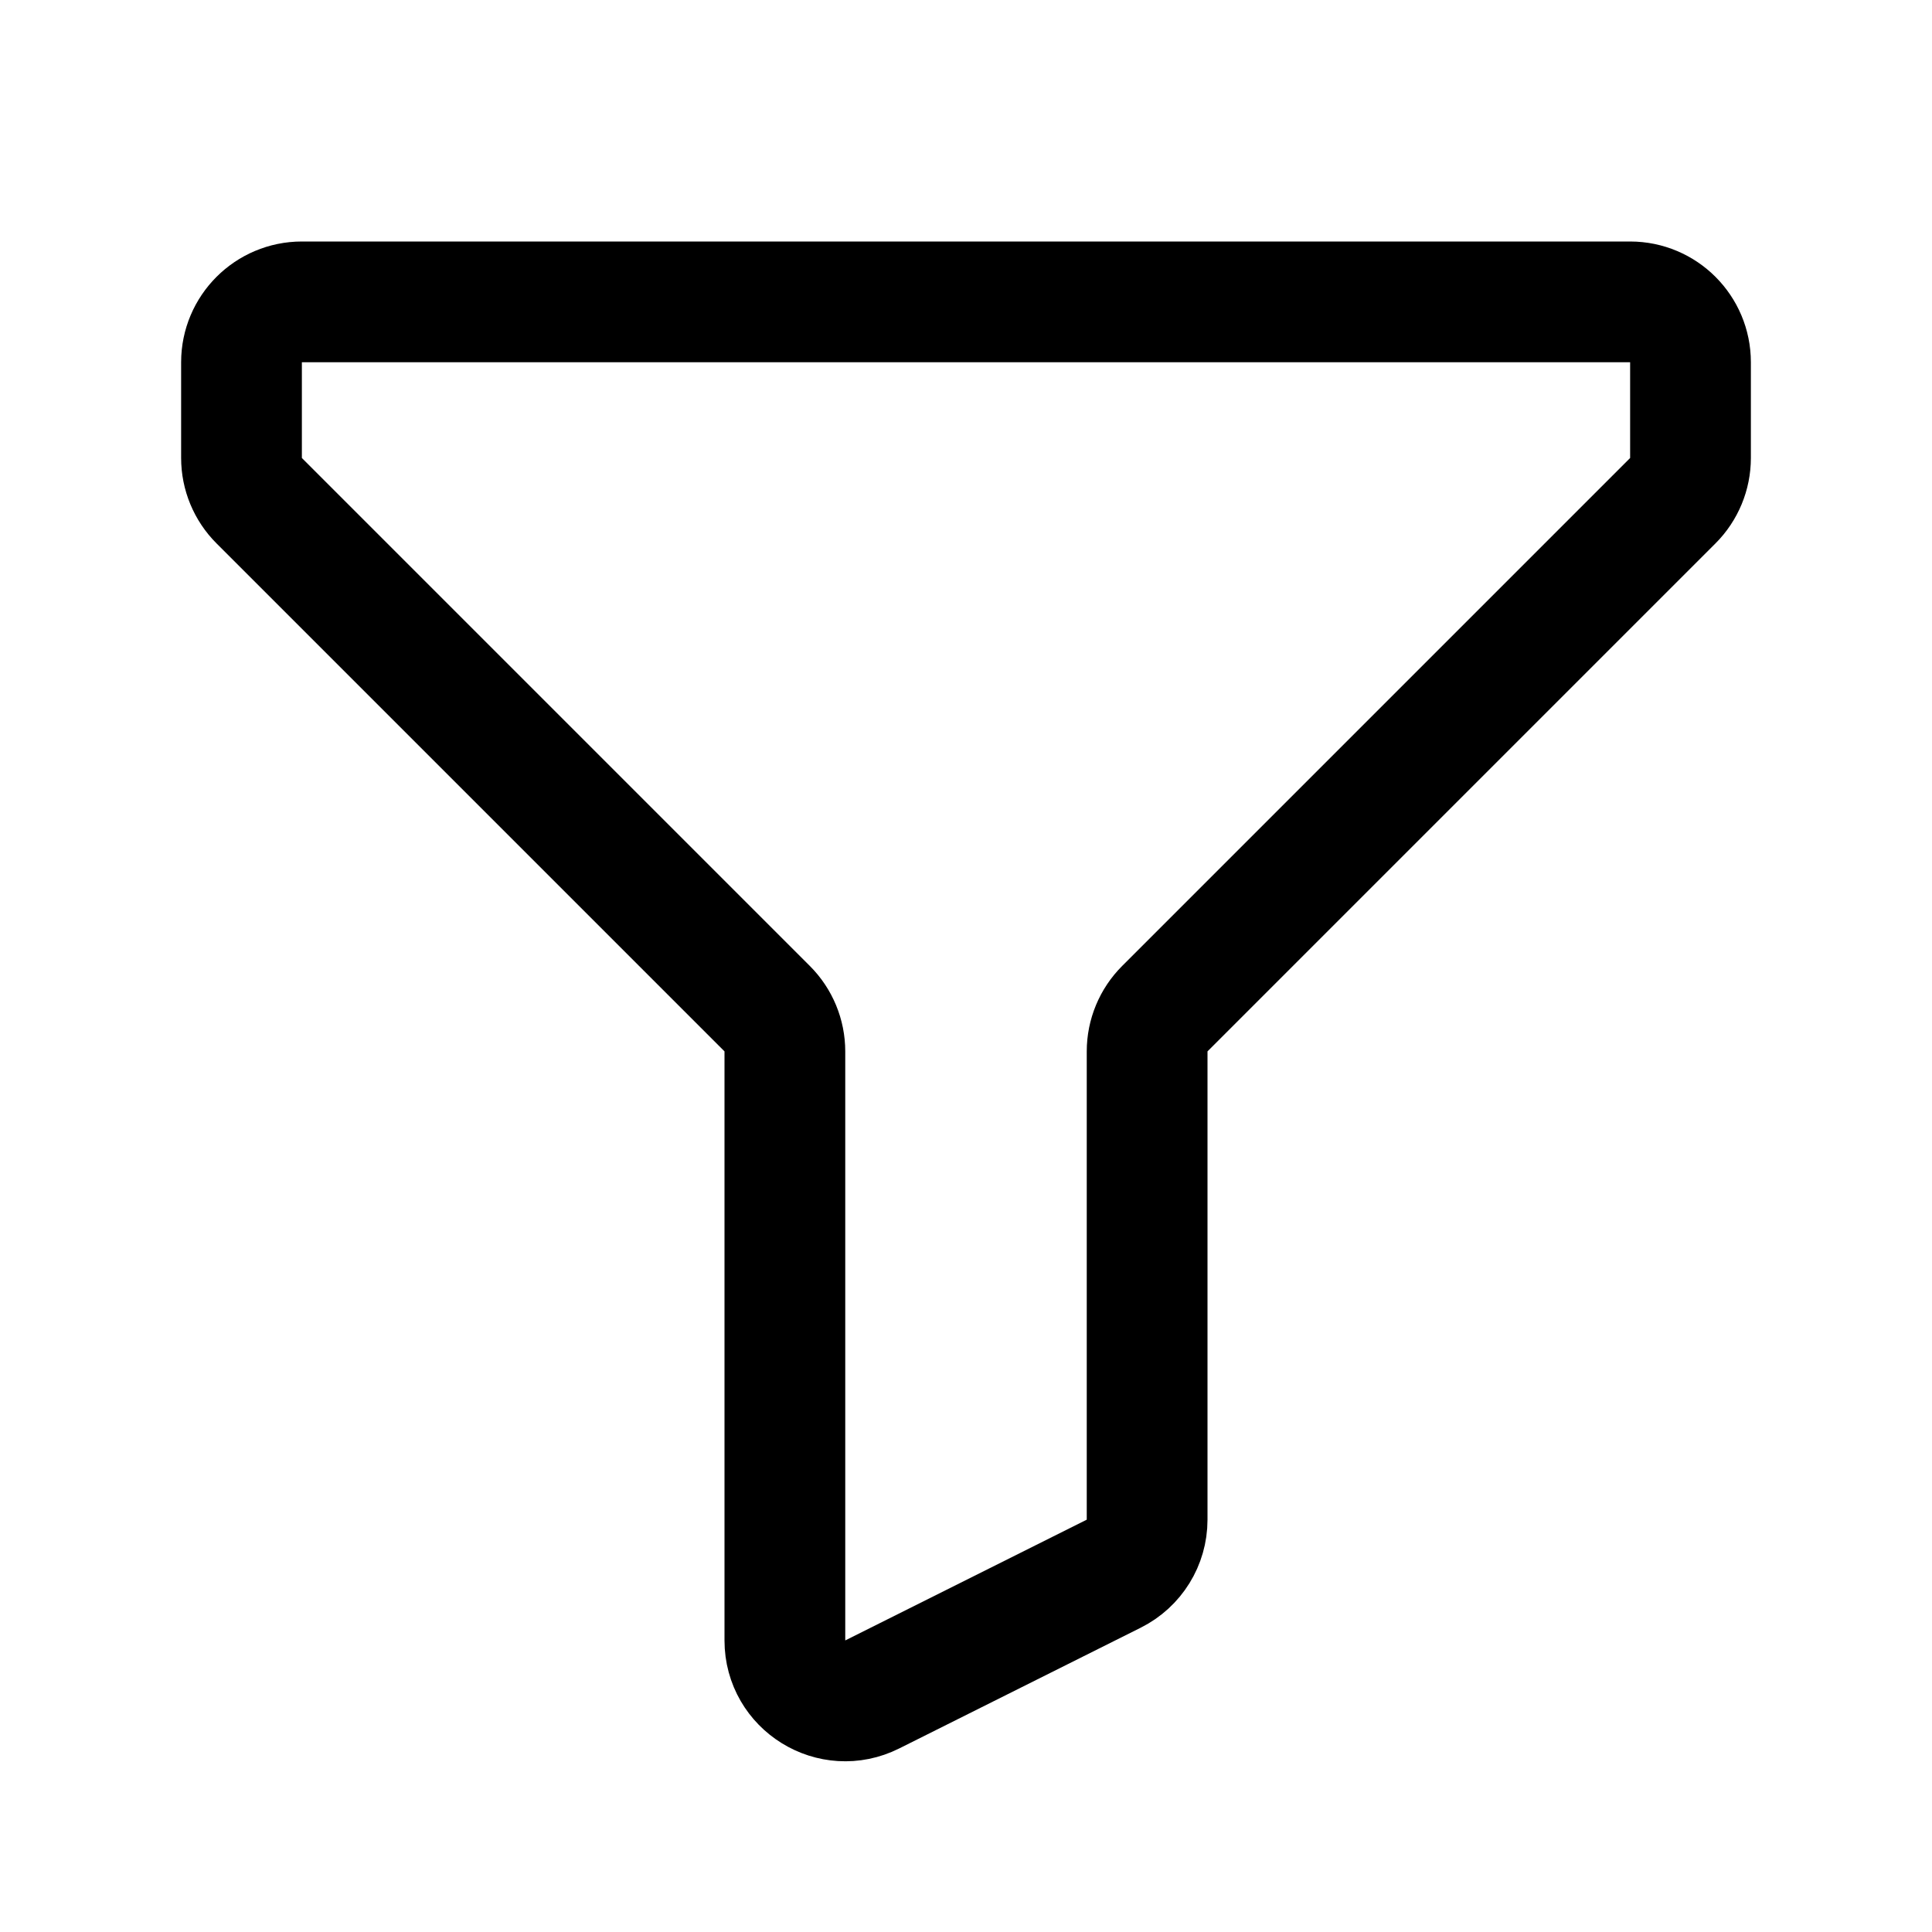
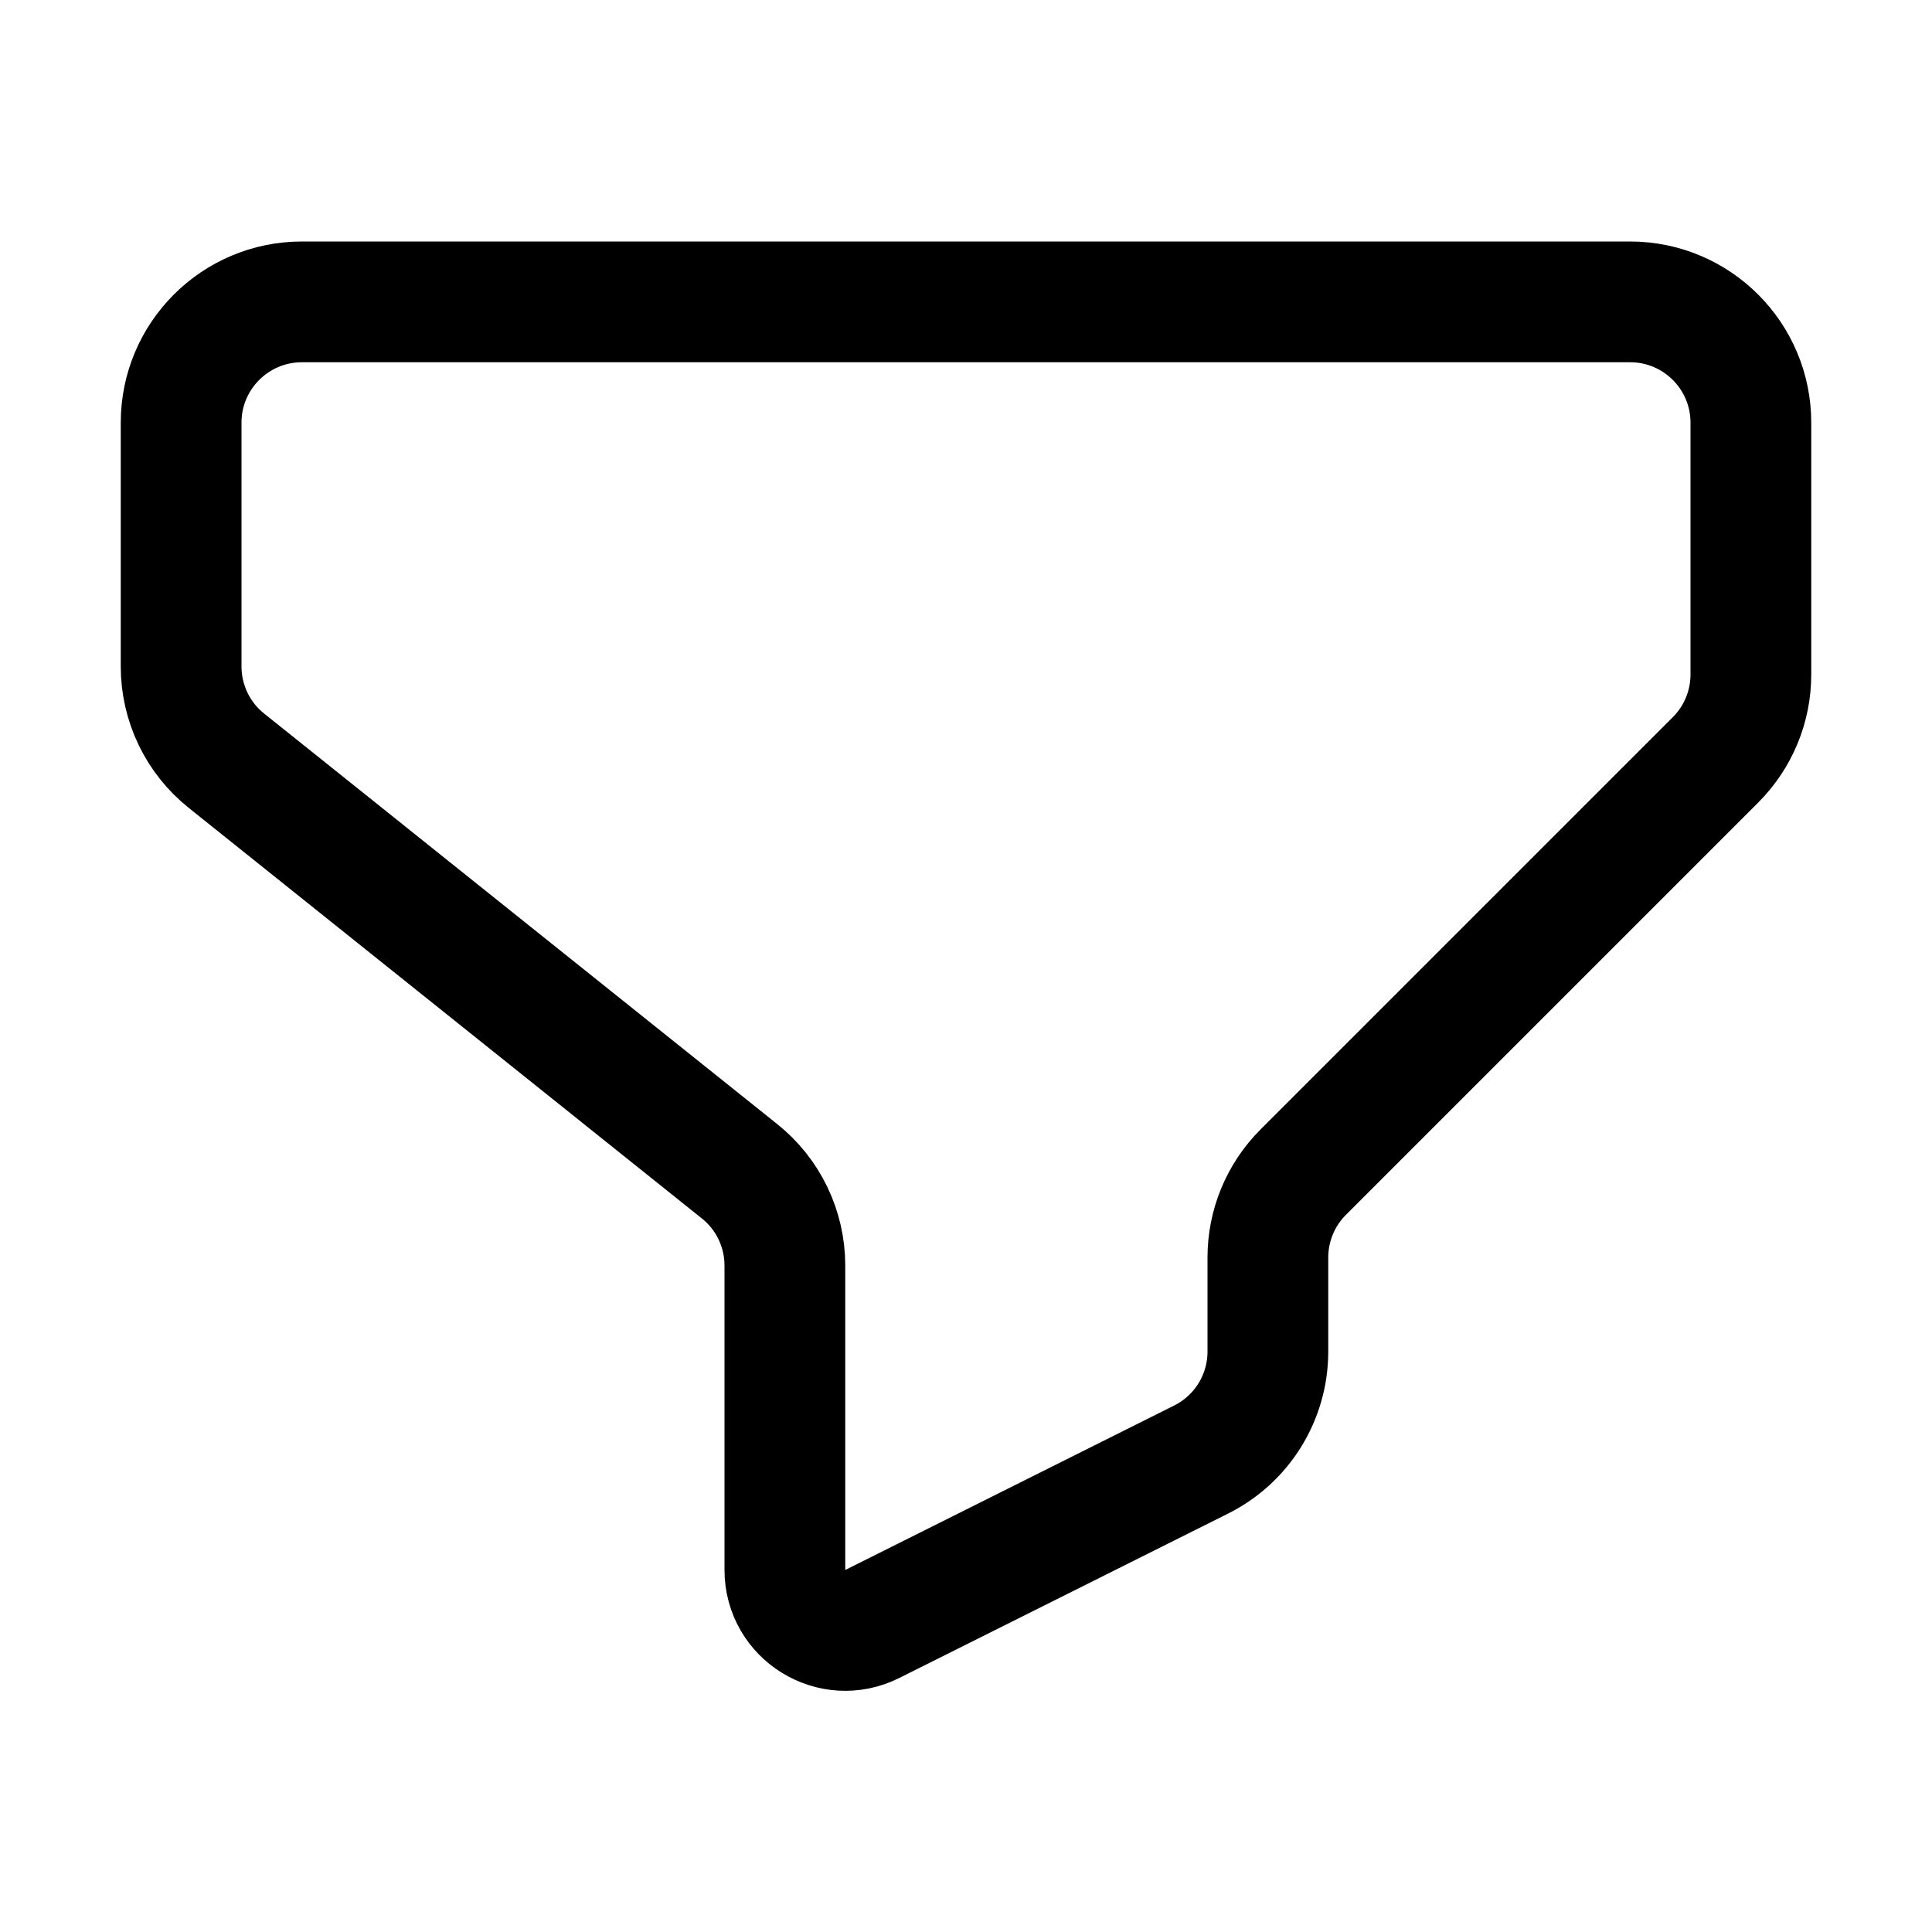
<svg xmlns="http://www.w3.org/2000/svg" width="24" height="24" viewBox="0 0 24 24" fill="none">
-   <path d="M3.75 3.75H20.25C20.664 3.75 21 4.086 21 4.5V5.689C21 5.888 20.921 6.079 20.78 6.22L14.47 12.53C14.329 12.671 14.25 12.862 14.25 13.061V18.879C14.25 19.163 14.089 19.422 13.835 19.549L10.835 21.049C10.337 21.299 9.75 20.936 9.75 20.379V13.061C9.75 12.862 9.671 12.671 9.53 12.53L3.22 6.22C3.079 6.079 3 5.888 3 5.689V4.5C3 4.086 3.336 3.75 3.75 3.75Z" stroke="black" stroke-width="1.5" stroke-linecap="round" stroke-linejoin="round" />
+   <path d="M2.25 8.279V5.25C2.25 4.422 2.922 3.75 3.75 3.75H20.25C21.078 3.75 21.75 4.422 21.75 5.25V8.379C21.75 8.777 21.592 9.158 21.311 9.439L16.189 14.561C15.908 14.842 15.75 15.223 15.75 15.621V16.79C15.75 17.358 15.429 17.877 14.921 18.131L10.835 20.174C10.337 20.423 9.75 20.061 9.75 19.503V15.721C9.75 15.265 9.543 14.834 9.187 14.55L2.813 9.45C2.457 9.166 2.25 8.735 2.25 8.279Z" stroke="black" stroke-width="1.5" stroke-linecap="round" stroke-linejoin="round" />
</svg>
